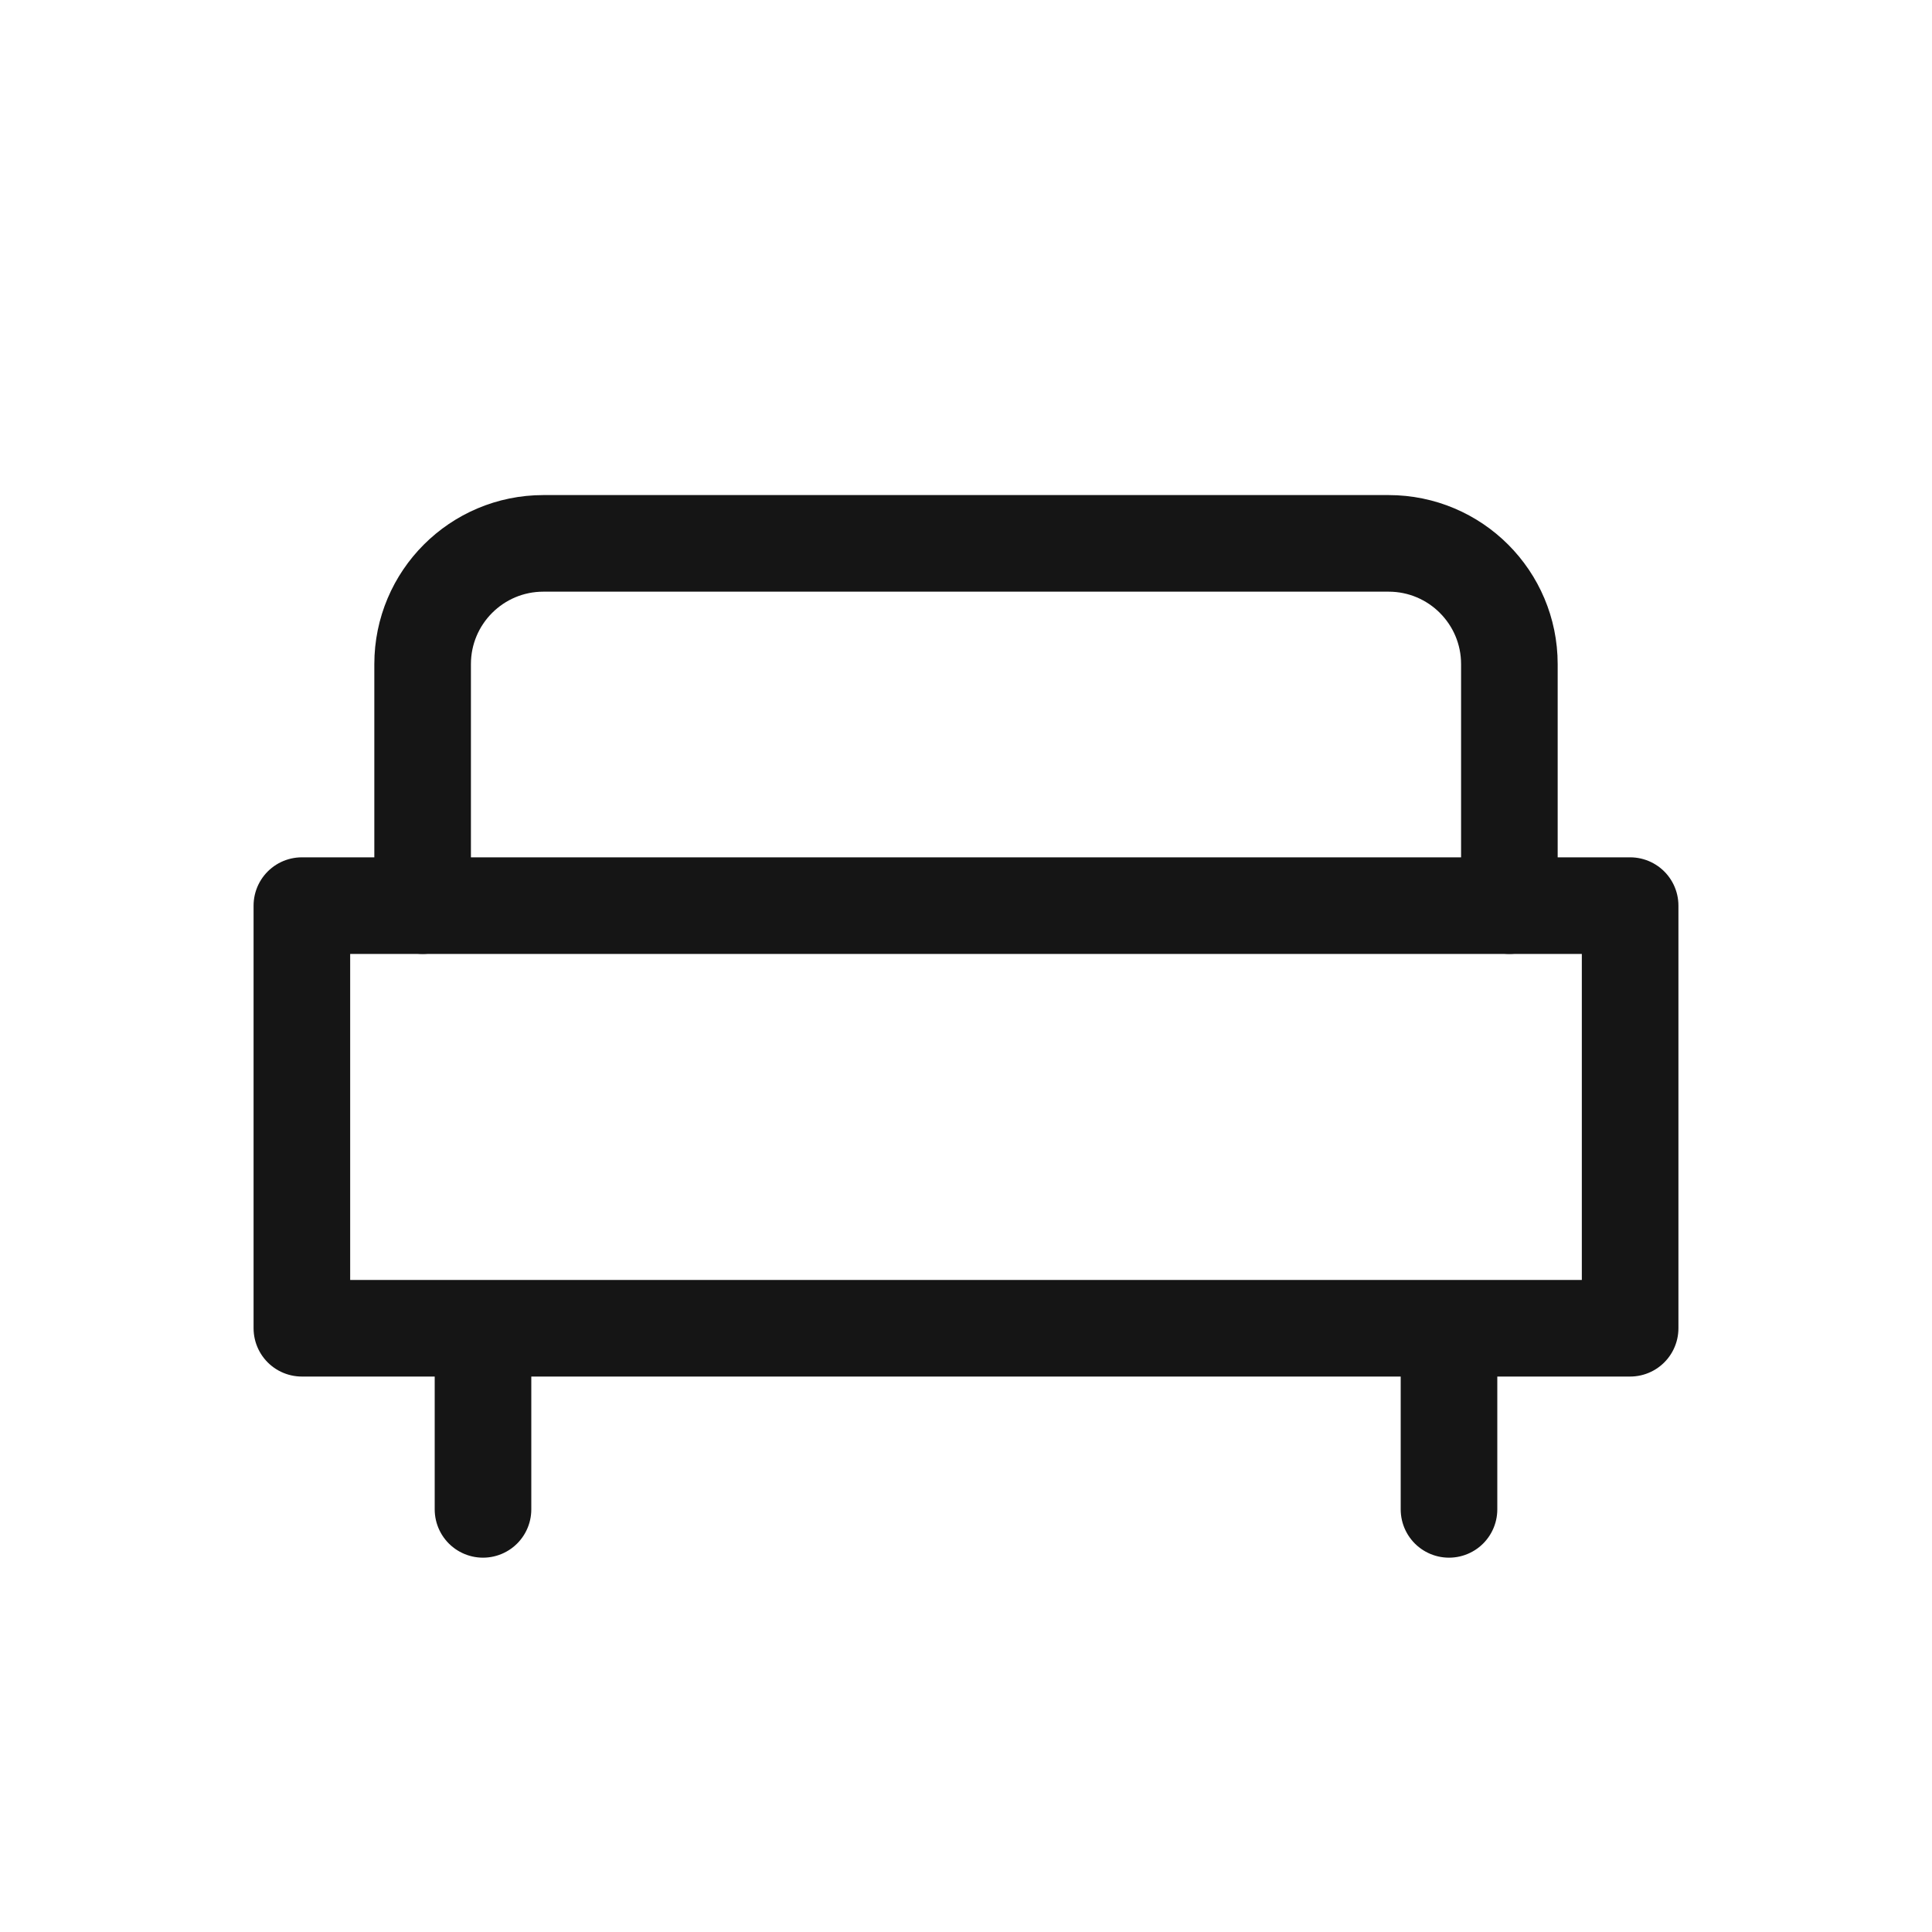
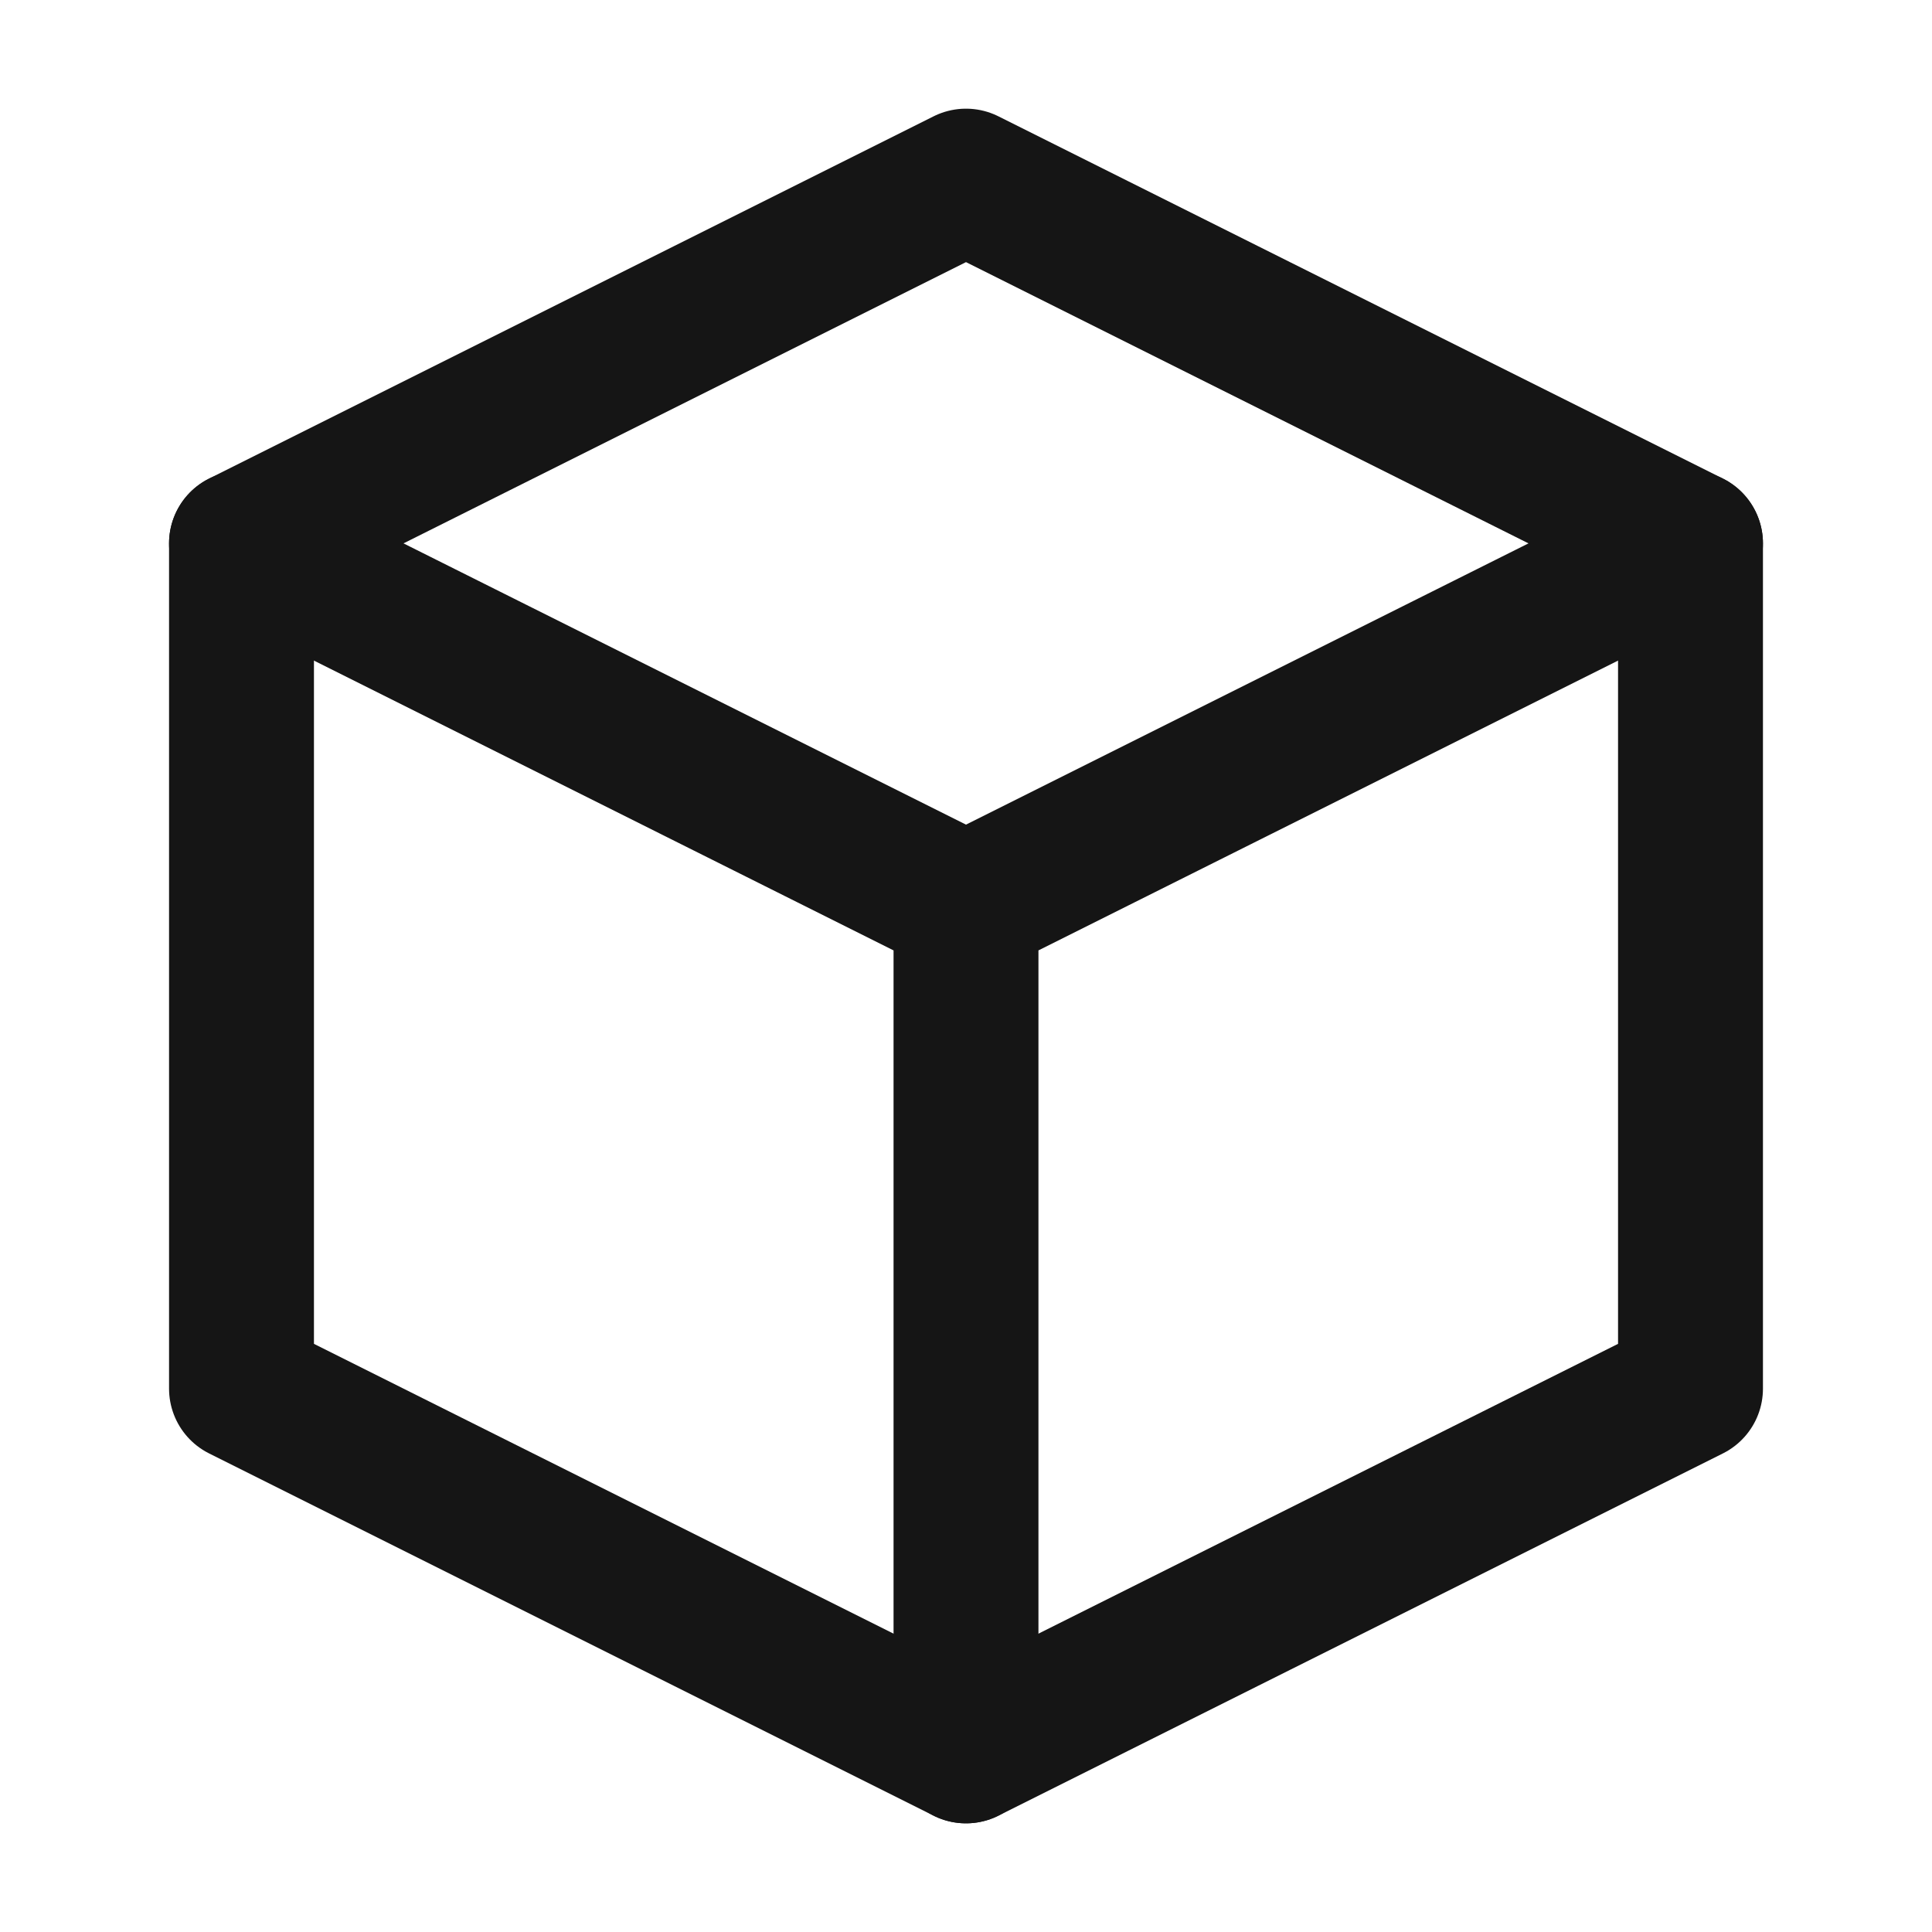
- <svg xmlns="http://www.w3.org/2000/svg" viewBox="0 0 32 32" fill="none" stroke="#151515" stroke-width="1.6" stroke-linecap="round" stroke-linejoin="round">
-   <path d="M7 15v-4a2 2 0 0 1 2-2h14a2 2 0 0 1 2 2v4" />
-   <path d="M5 15h22v7H5zM8 22v3M24 22v3" />
+ <svg xmlns="http://www.w3.org/2000/svg" viewBox="0 0 32 32" fill="none" stroke="#151515" stroke-width="2.4" stroke-linecap="round" stroke-linejoin="round">
+   <path d="M16 3l12 6v14l-12 6-12-6V9z" />
+   <path d="M4 9l12 6 12-6M16 15v14" />
</svg>
